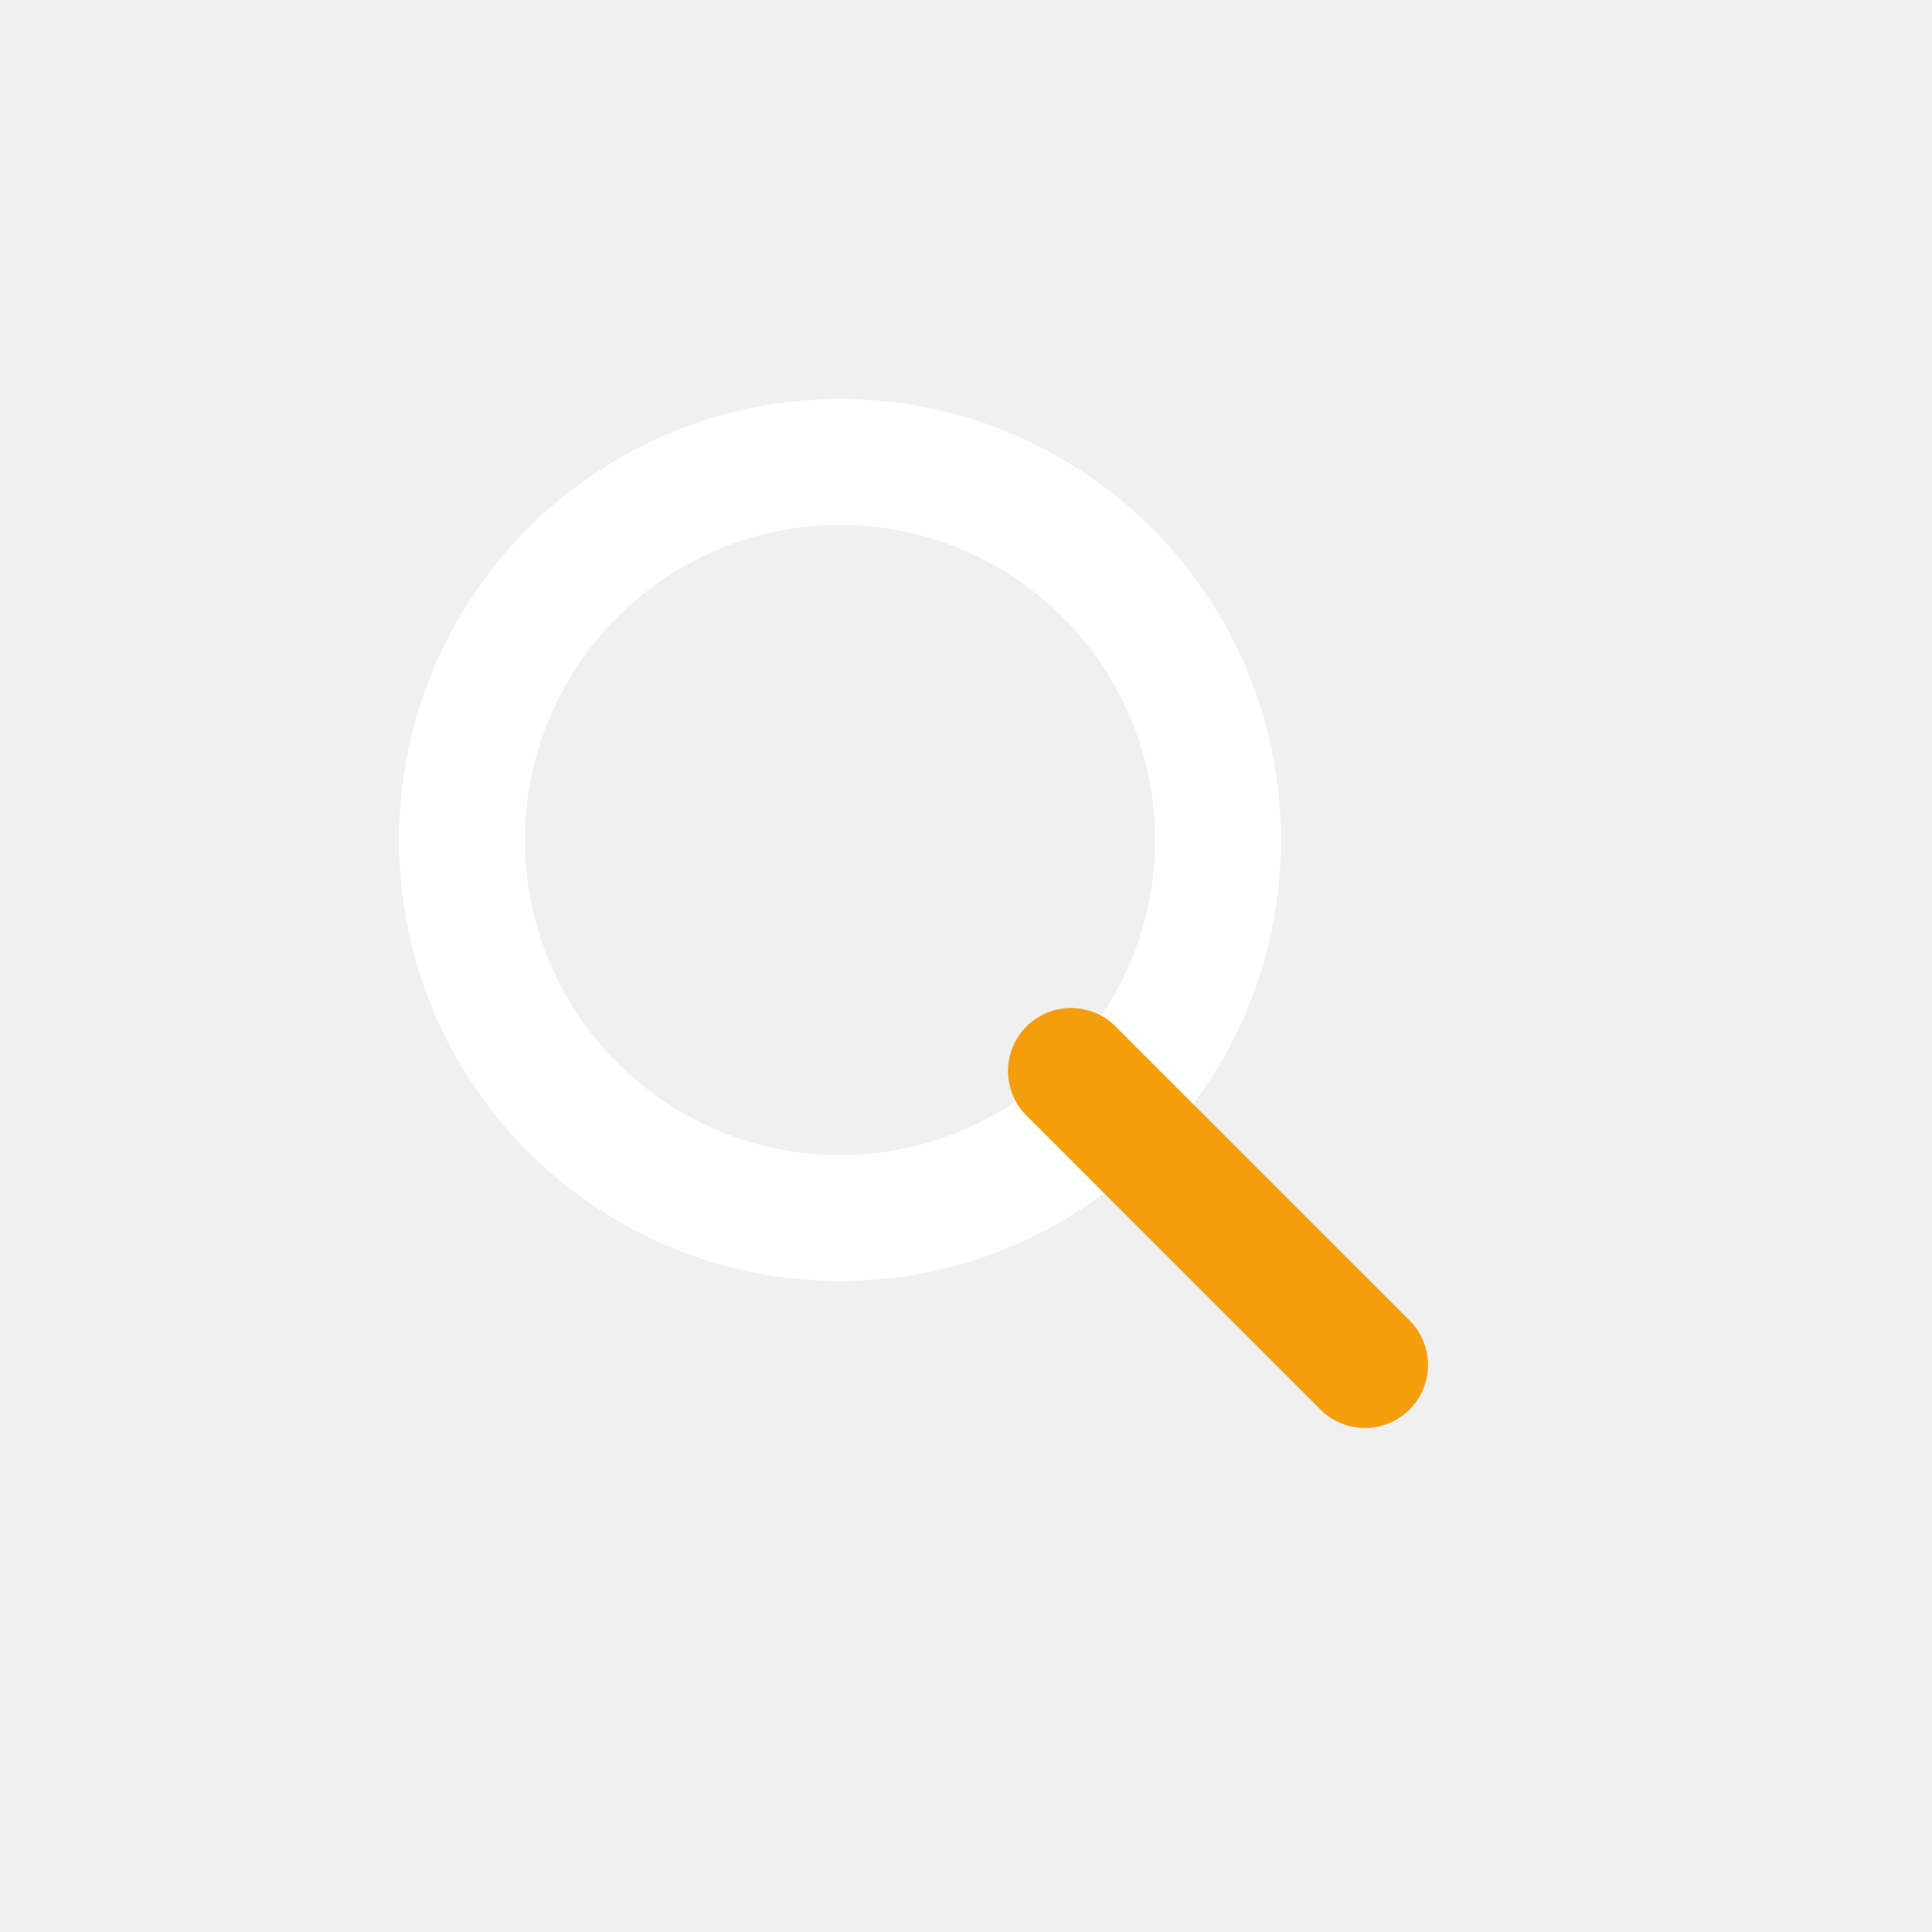
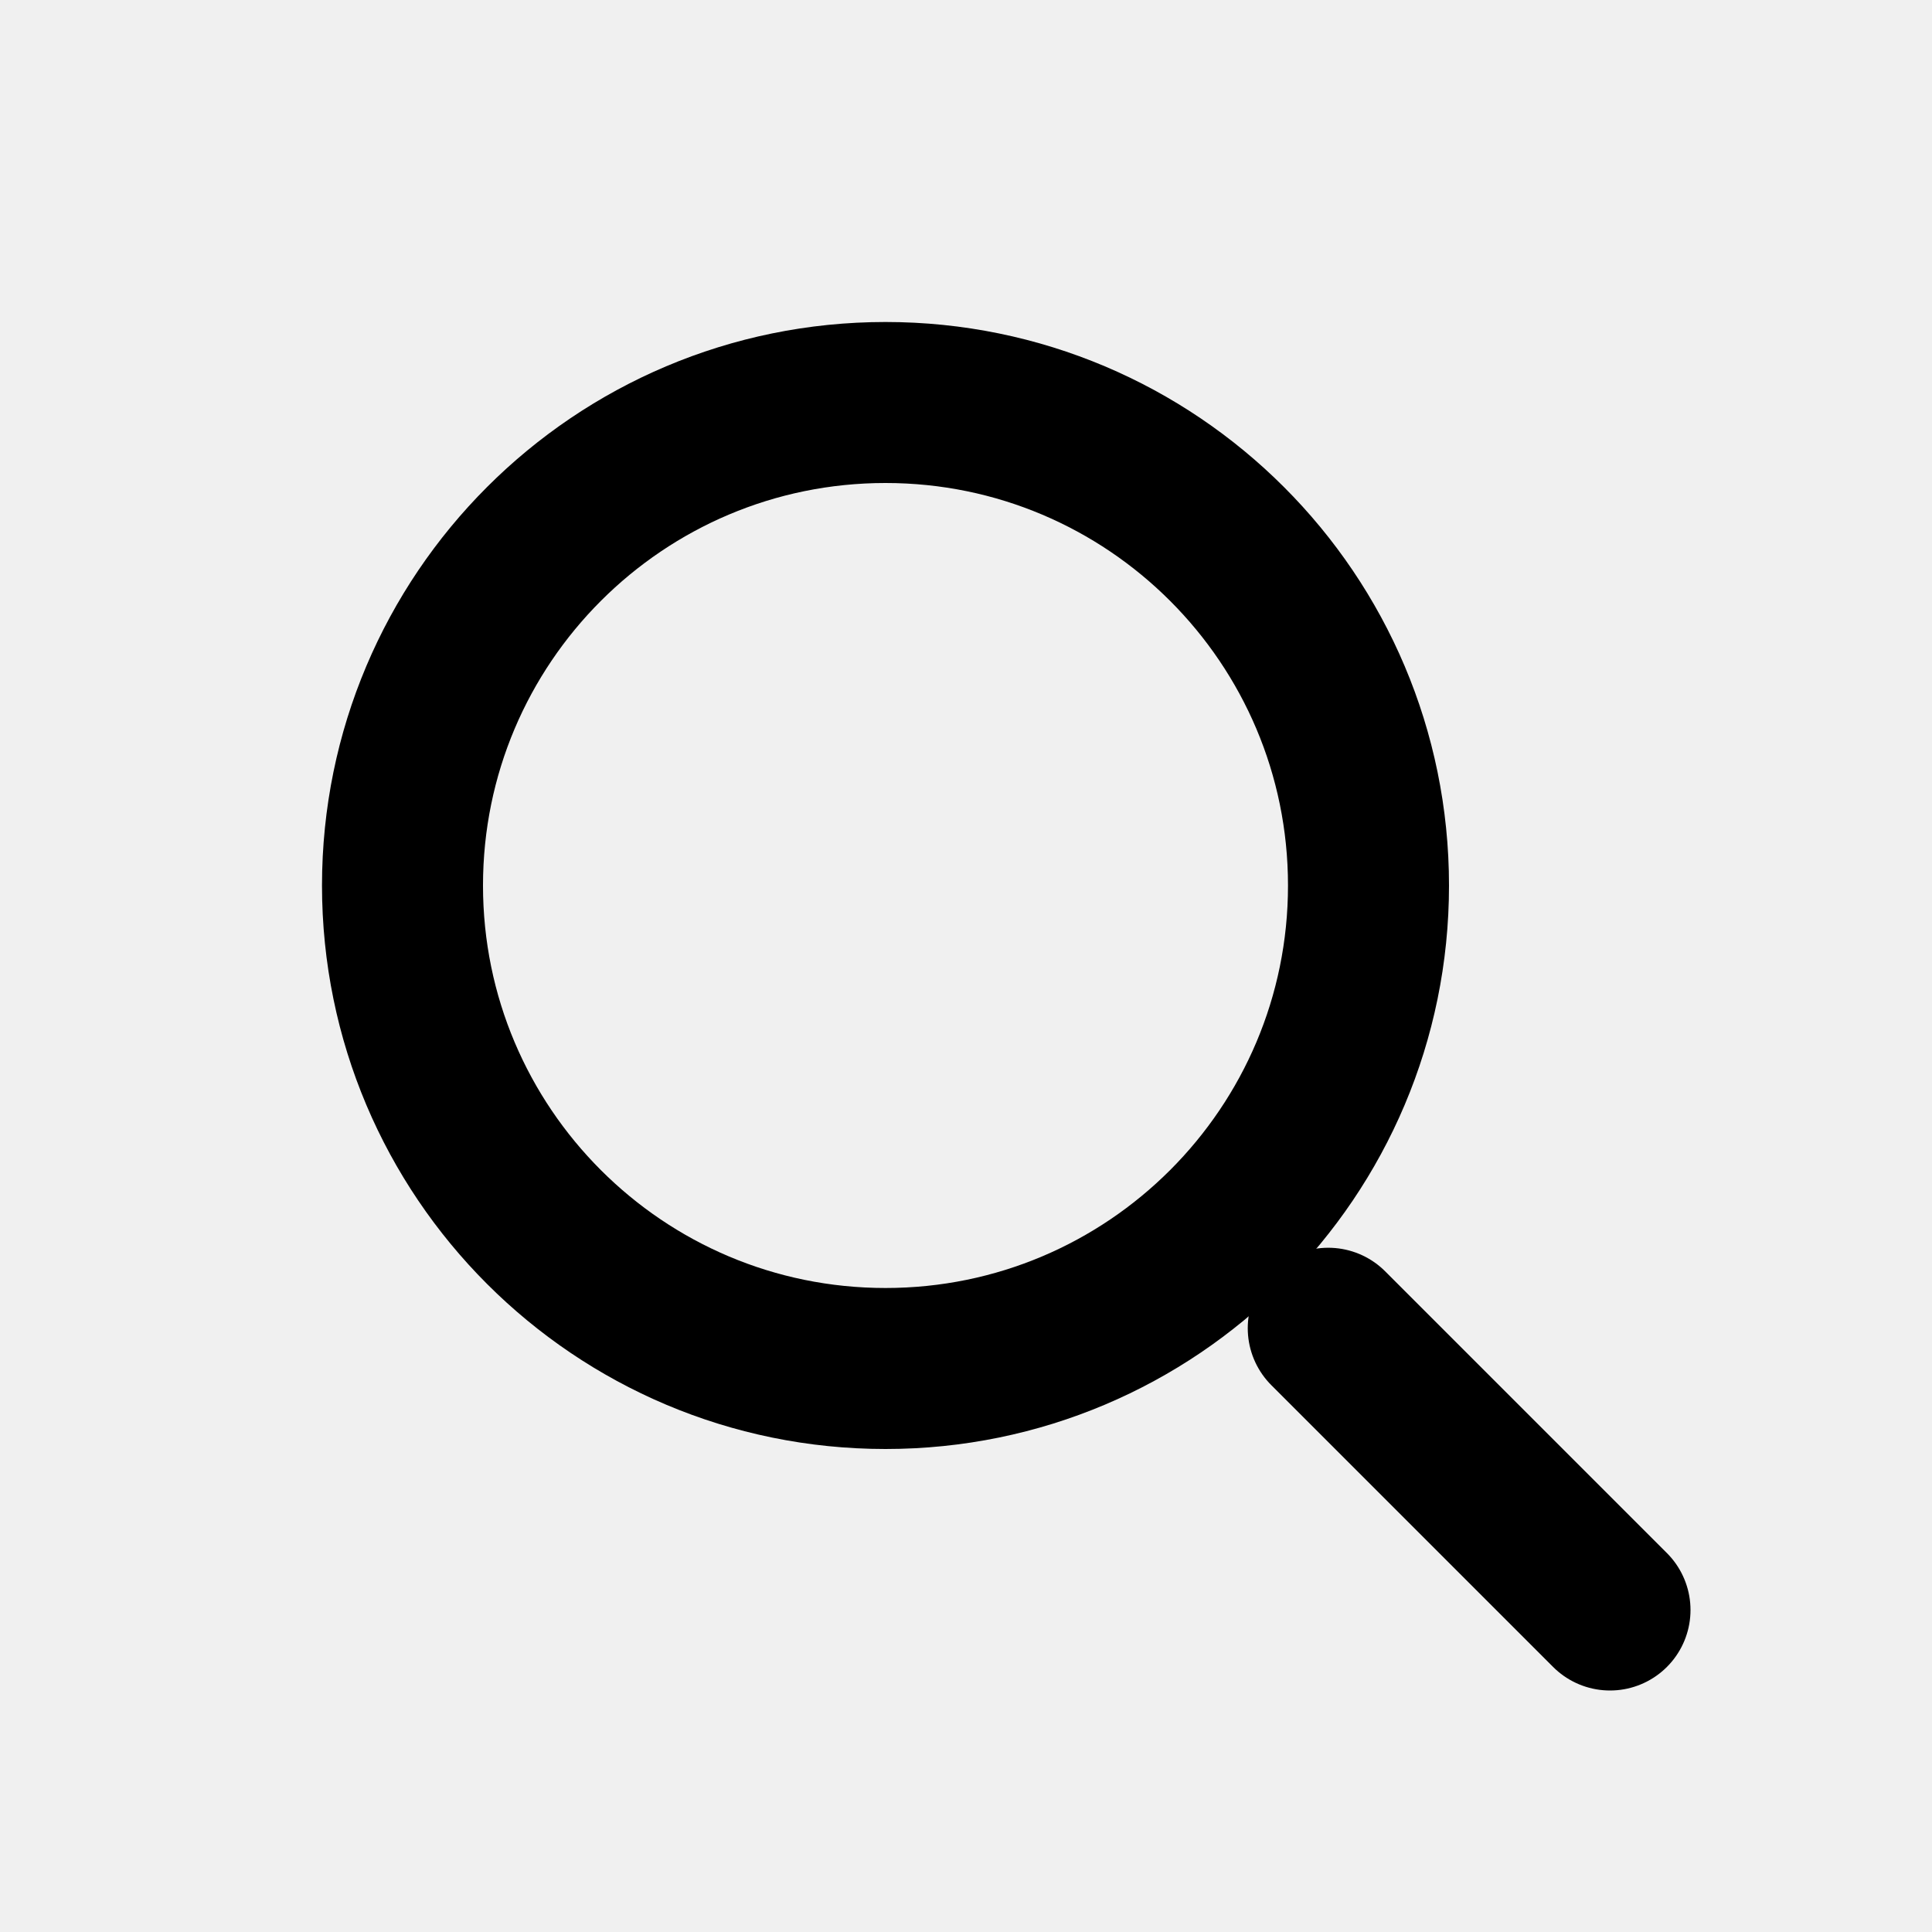
- <svg xmlns="http://www.w3.org/2000/svg" viewBox="0 0 736 736" preserveAspectRatio="xMidYMid meet" fill="none" stroke-linecap="round" stroke-linejoin="round" stroke-width="48" style="cursor:pointer">
-   <style>
-     .glass {
-       transform-origin: 320px 320px; /* lens center */
-       transition: transform 0.6s ease;
-     }
-     svg:hover .glass {
-       transform: rotate(-12deg);
-     }
-     .reveal {
-       opacity: 0;
-       transform: scale(0.5);
-       transition: opacity 0.6s ease, transform 0.6s ease;
-     }
-     svg:hover .reveal {
-       opacity: 1;
-       transform: scale(1);
-     }
-   </style>
-   <g class="glass">
-     <circle cx="320" cy="320" r="144" stroke="#ffffff" />
-     <line x1="408" y1="408" x2="520" y2="520" stroke="#f59e0b" />
-   </g>
-   <circle class="reveal" cx="320" cy="320" r="32" stroke="#f59e0b" />
+ <svg xmlns="http://www.w3.org/2000/svg" viewBox="0 0 24 24" fill="none" stroke="currentColor" stroke-width="2" stroke-linecap="round" stroke-linejoin="round">
+   <circle cx="11" cy="11" r="6" />
+   <path d="m20 20-3.5-3.5" />
</svg>
